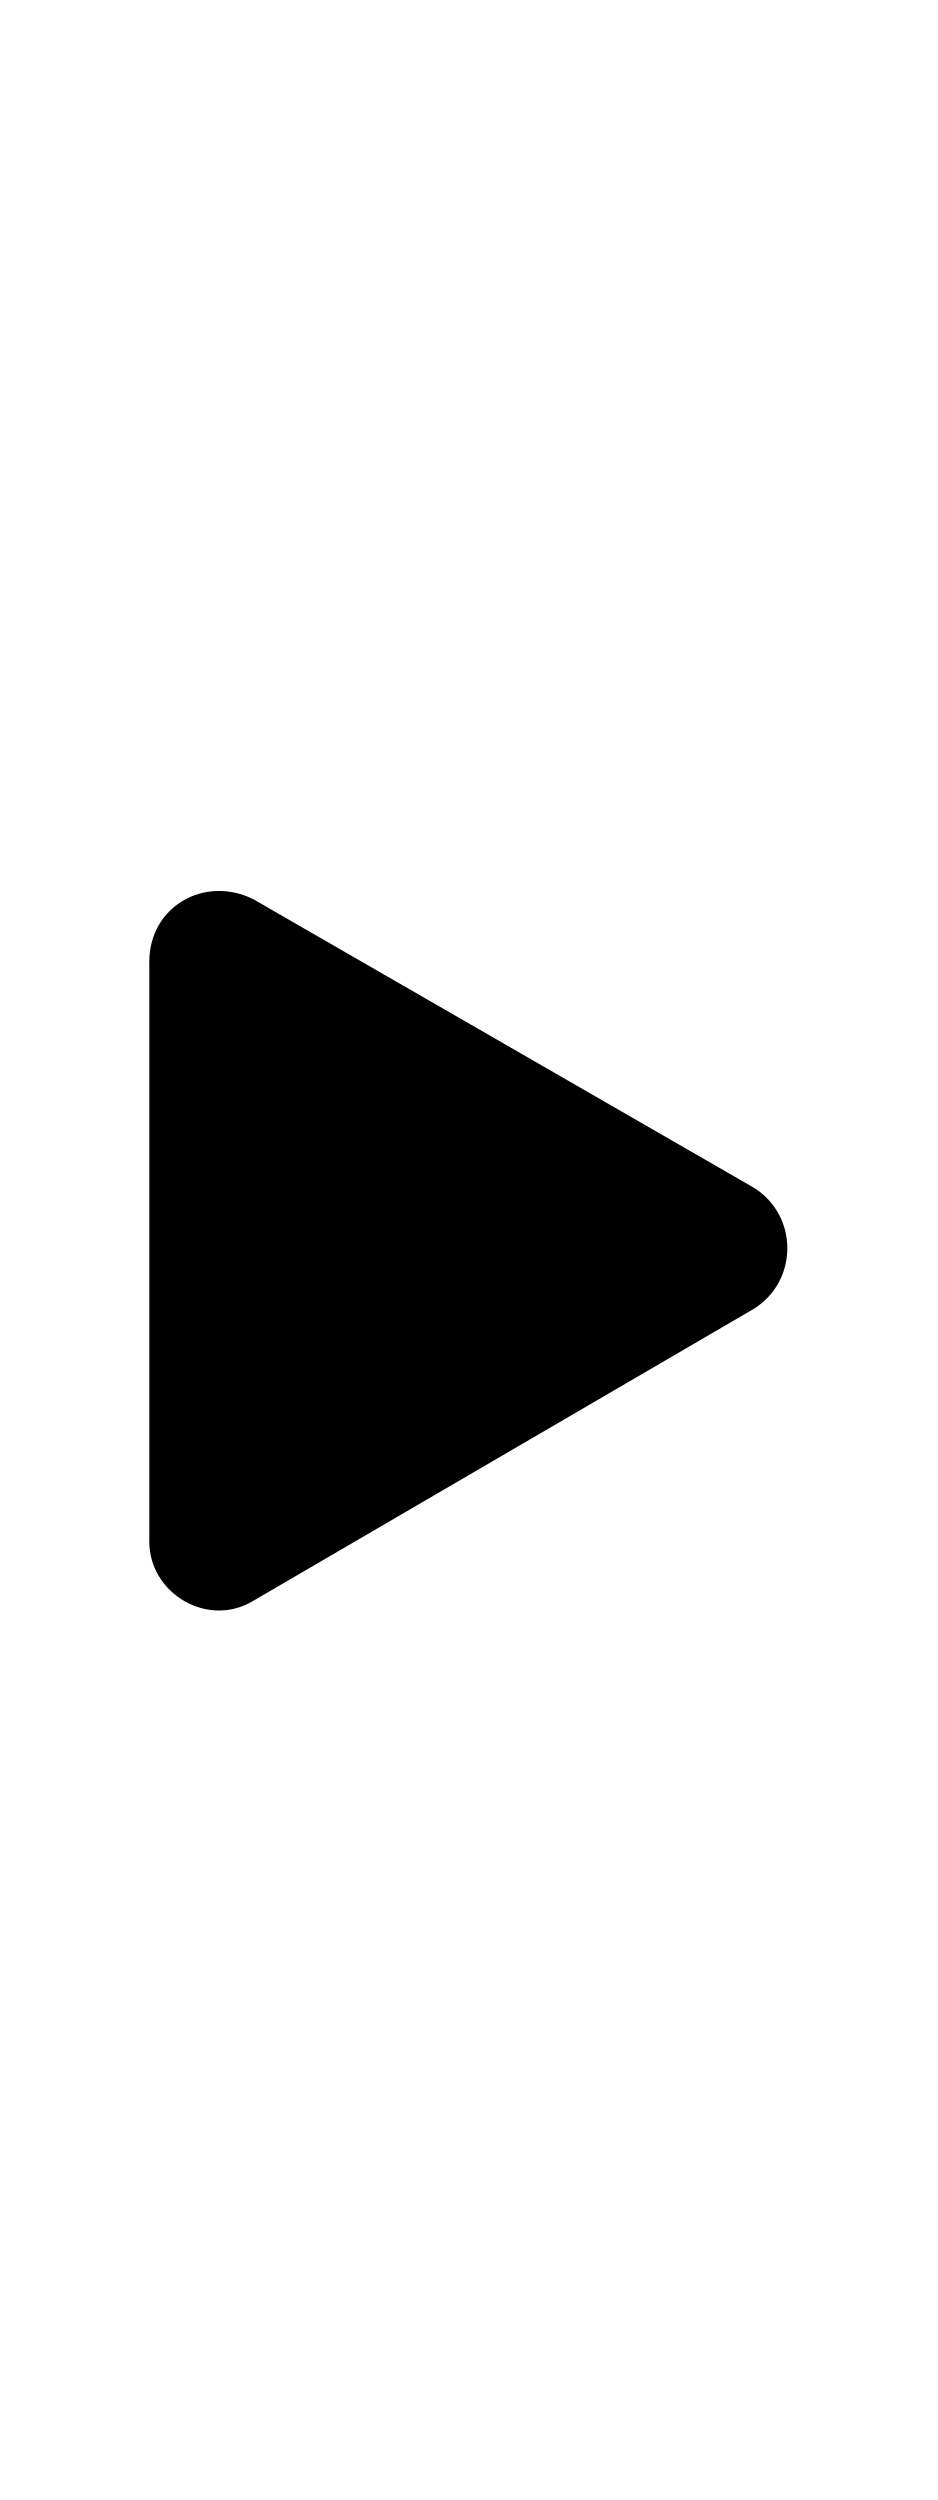
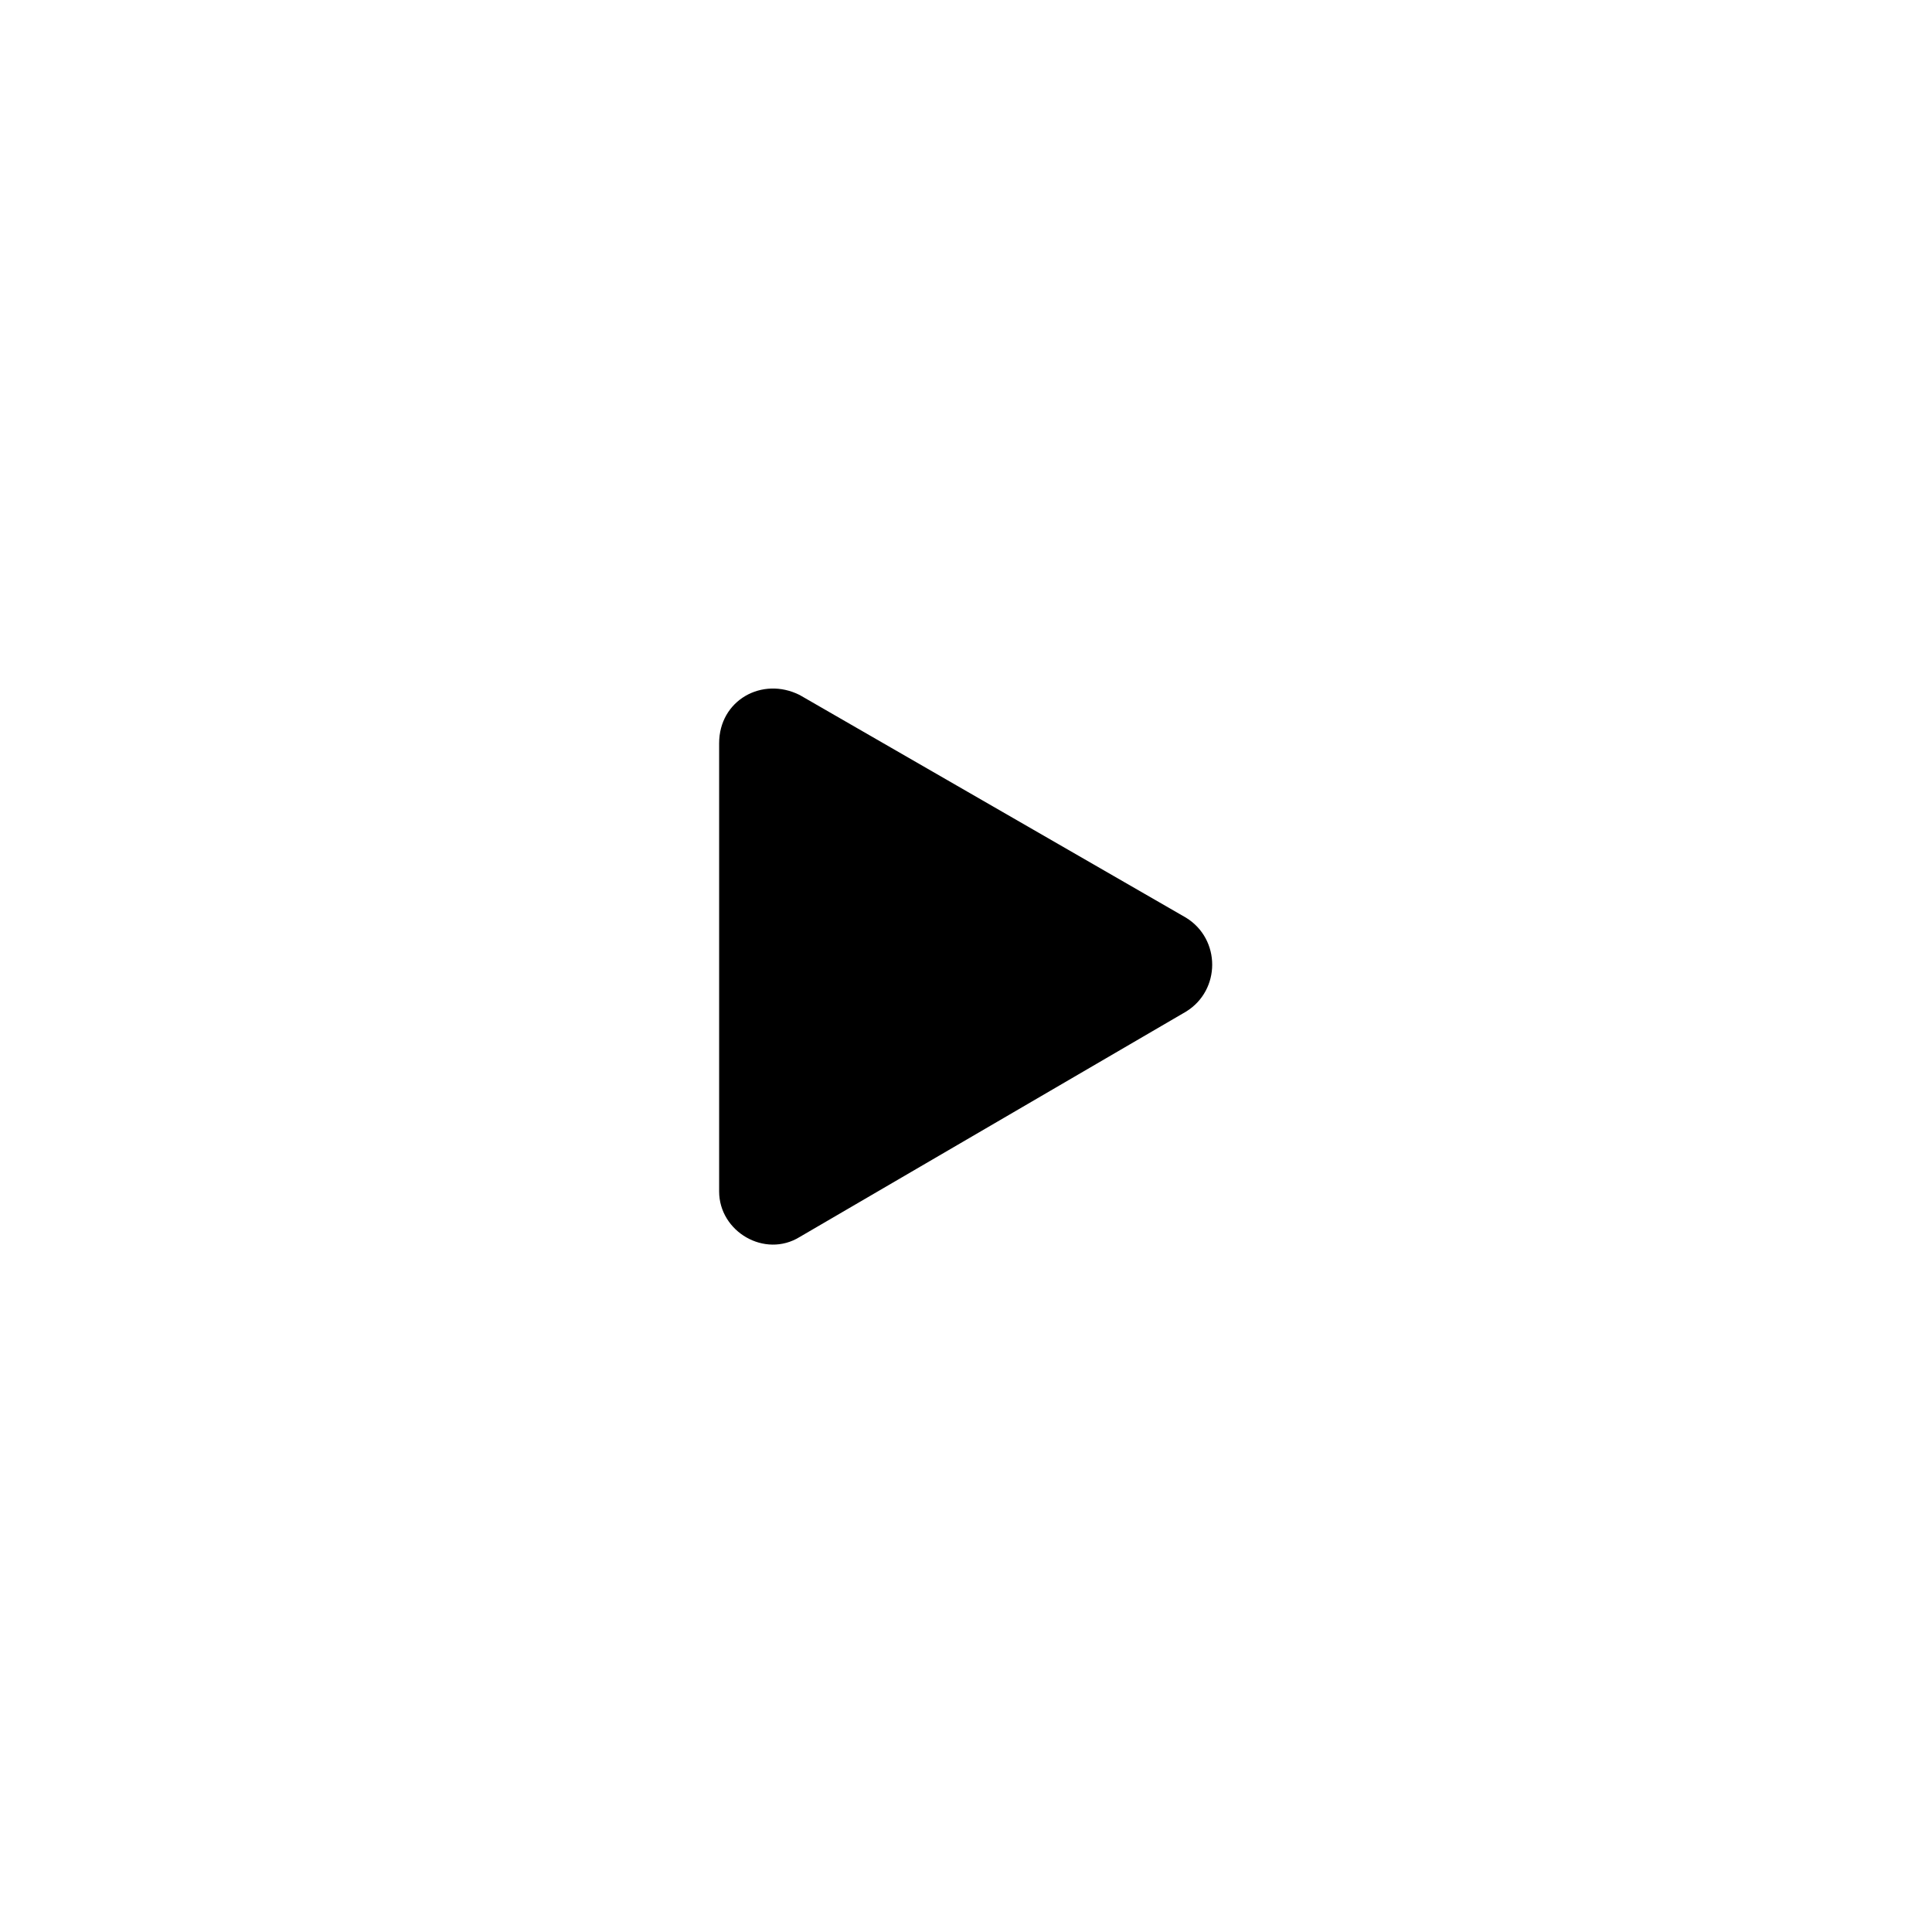
- <svg xmlns="http://www.w3.org/2000/svg" version="1.1" x="0px" y="0px" viewBox="0 0 27 72" style="enable-background:new 0 0 27 72;" xml:space="preserve">
+ <svg xmlns="http://www.w3.org/2000/svg" width="72px" height="72px" viewBox="0 0 27 72" version="1.1">
  <g>
-     <path d="M7.3,25.9l14.4,8.3c1.3,0.8,1.3,2.7,0,3.5L7.3,46.1c-1.3,0.8-3-0.2-3-1.7V27.7     C4.3,26.1,5.9,25.2,7.3,25.9z" />
+     <path d="M7.3,25.9l14.4,8.3c1.3,0.8,1.3,2.7,0,3.5L7.3,46.1c-1.3,0.8-3-0.2-3-1.7V27.7C4.3,26.1,5.9,25.2,7.3,25.9z" />
  </g>
</svg>
